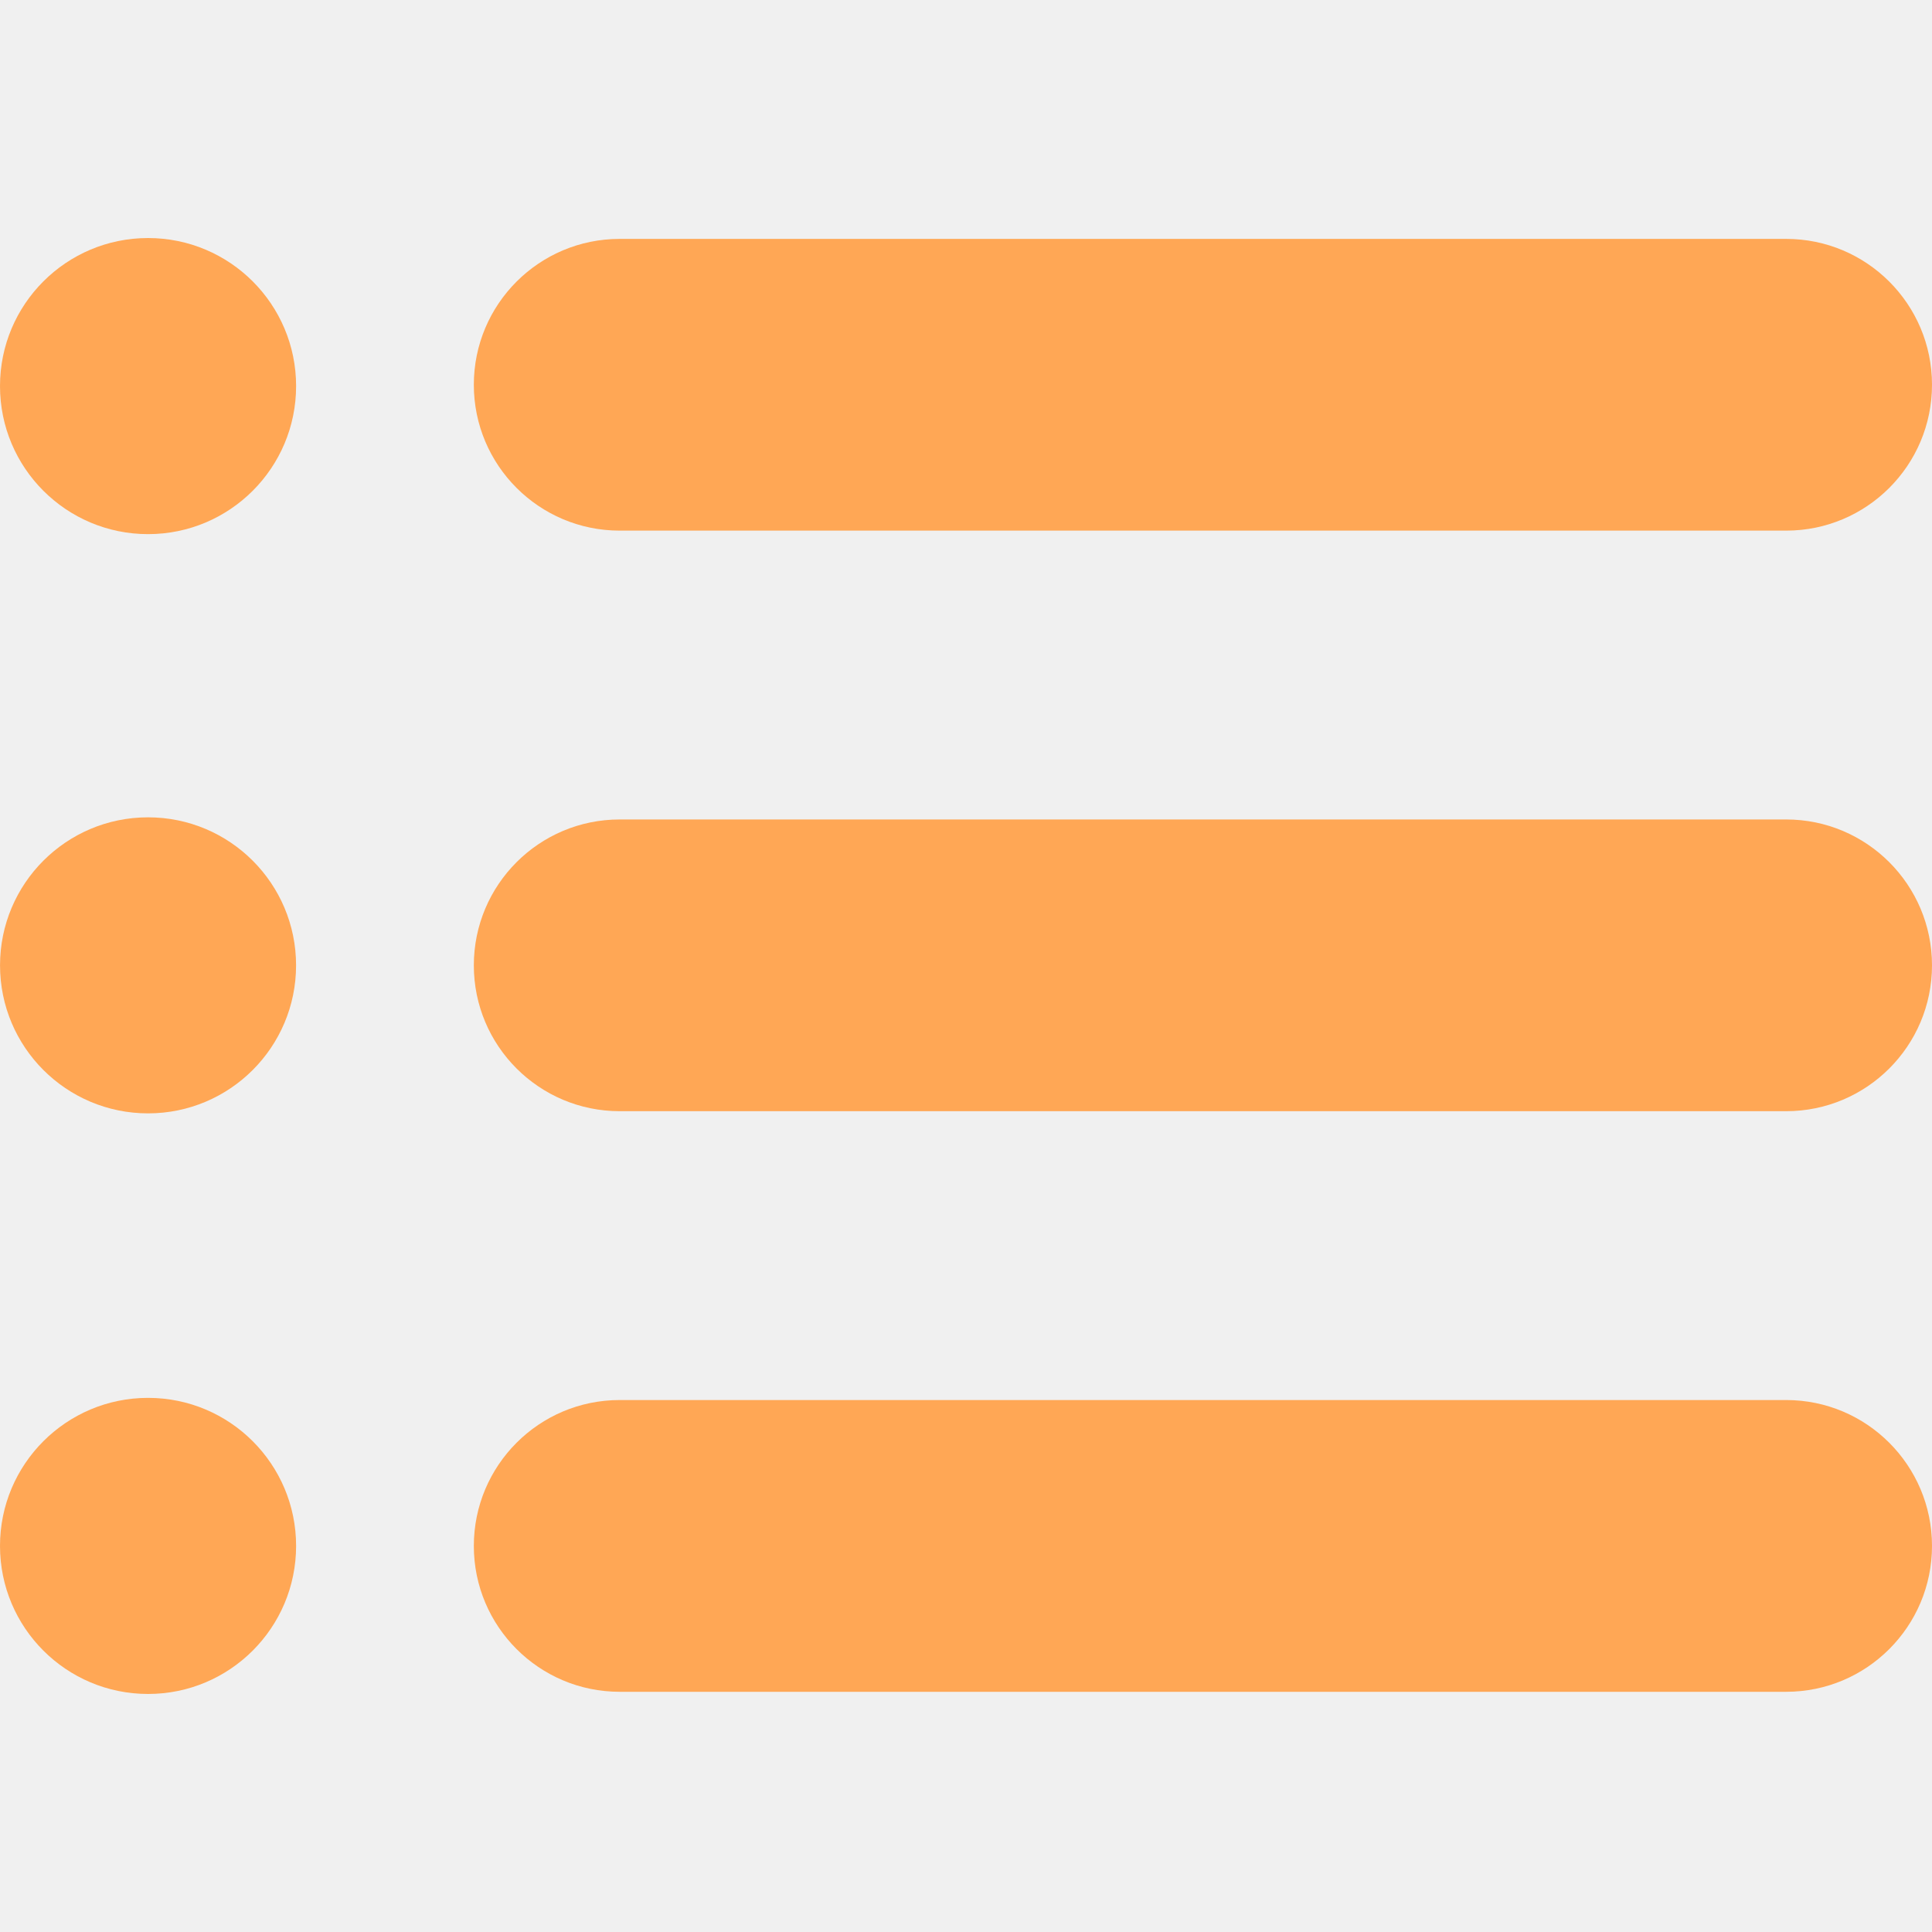
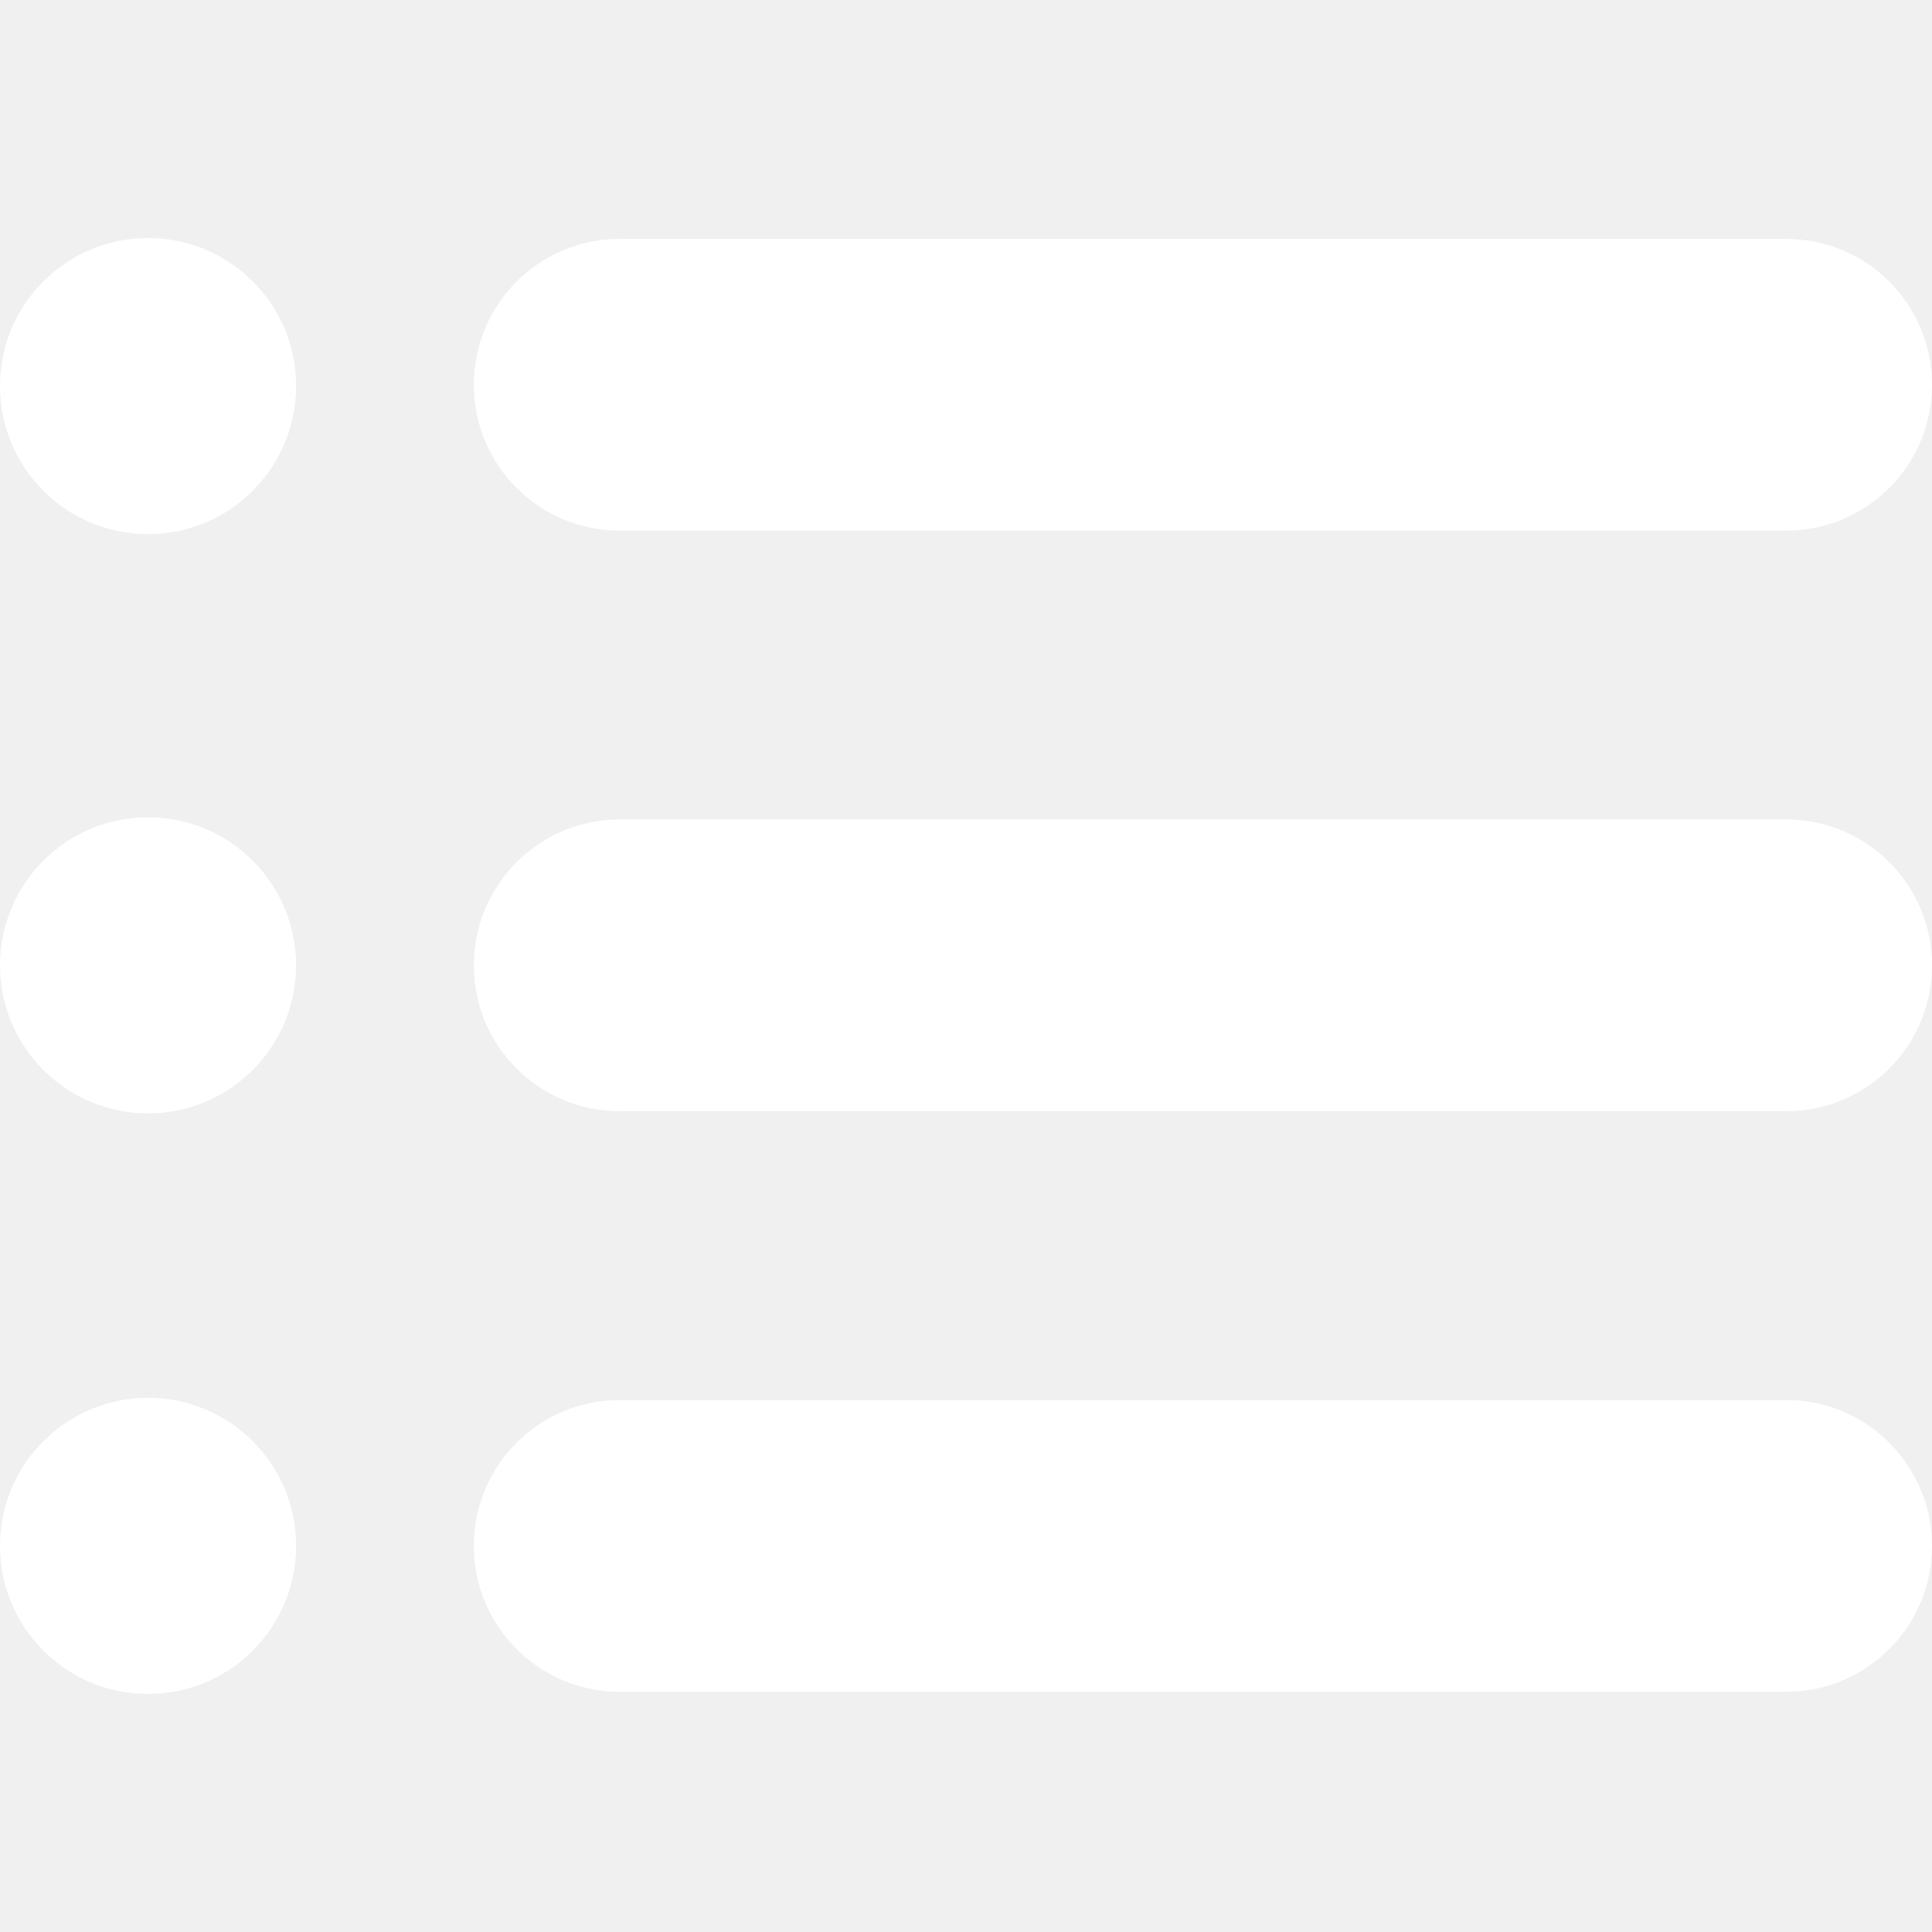
<svg xmlns="http://www.w3.org/2000/svg" version="1.1" id="Capa_1" x="0px" y="0px" viewBox="0 0 62.246 62.246" style="enable-background:new 0 0 62.246 62.246;" xml:space="preserve">
  <g>
-     <path d="M57.548,45.107H19.965c-2.595,0-4.699,2.105-4.699,4.701c0,2.594,2.104,4.699,4.699,4.699h37.583   c2.594,0,4.698-2.105,4.698-4.699C62.246,47.213,60.142,45.107,57.548,45.107z" fill="#ffa755" />
-     <path d="M57.548,26.402H19.965c-2.595,0-4.699,2.104-4.699,4.7c0,2.595,2.104,4.699,4.699,4.699h37.583   c2.594,0,4.698-2.104,4.698-4.699S60.142,26.402,57.548,26.402z" fill="#ffa755" />
-     <path d="M19.965,17.096h37.583c2.594,0,4.698-2.104,4.698-4.7s-2.104-4.699-4.698-4.699H19.965c-2.595,0-4.699,2.104-4.699,4.699   C15.266,14.991,17.37,17.096,19.965,17.096z" fill="#ffa755" />
-     <circle cx="4.77" cy="12.439" r="4.77" fill="#ffa755" />
-     <circle cx="4.77" cy="31.102" r="4.769" fill="#ffa755" />
-     <circle cx="4.77" cy="49.807" r="4.77" fill="#ffa755" />
+     <path d="M57.548,45.107H19.965c-2.595,0-4.699,2.105-4.699,4.701c0,2.594,2.104,4.699,4.699,4.699h37.583   c2.594,0,4.698-2.105,4.698-4.699C62.246,47.213,60.142,45.107,57.548,45.107z" fill="#ffffff" />
+     <path d="M57.548,26.402H19.965c-2.595,0-4.699,2.104-4.699,4.7c0,2.595,2.104,4.699,4.699,4.699h37.583   c2.594,0,4.698-2.104,4.698-4.699S60.142,26.402,57.548,26.402z" fill="#ffffff" />
+     <path d="M19.965,17.096h37.583c2.594,0,4.698-2.104,4.698-4.7s-2.104-4.699-4.698-4.699H19.965c-2.595,0-4.699,2.104-4.699,4.699   C15.266,14.991,17.37,17.096,19.965,17.096z" fill="#ffffff" />
+     <circle cx="4.77" cy="12.439" r="4.77" fill="#ffffff" />
+     <circle cx="4.77" cy="31.102" r="4.769" fill="#ffffff" />
+     <circle cx="4.77" cy="49.807" r="4.77" fill="#ffffff" />
  </g>
  <g>
</g>
  <g>
</g>
  <g>
</g>
  <g>
</g>
  <g>
</g>
  <g>
</g>
  <g>
</g>
  <g>
</g>
  <g>
</g>
  <g>
</g>
  <g>
</g>
  <g>
</g>
  <g>
</g>
  <g>
</g>
  <g>
</g>
</svg>
